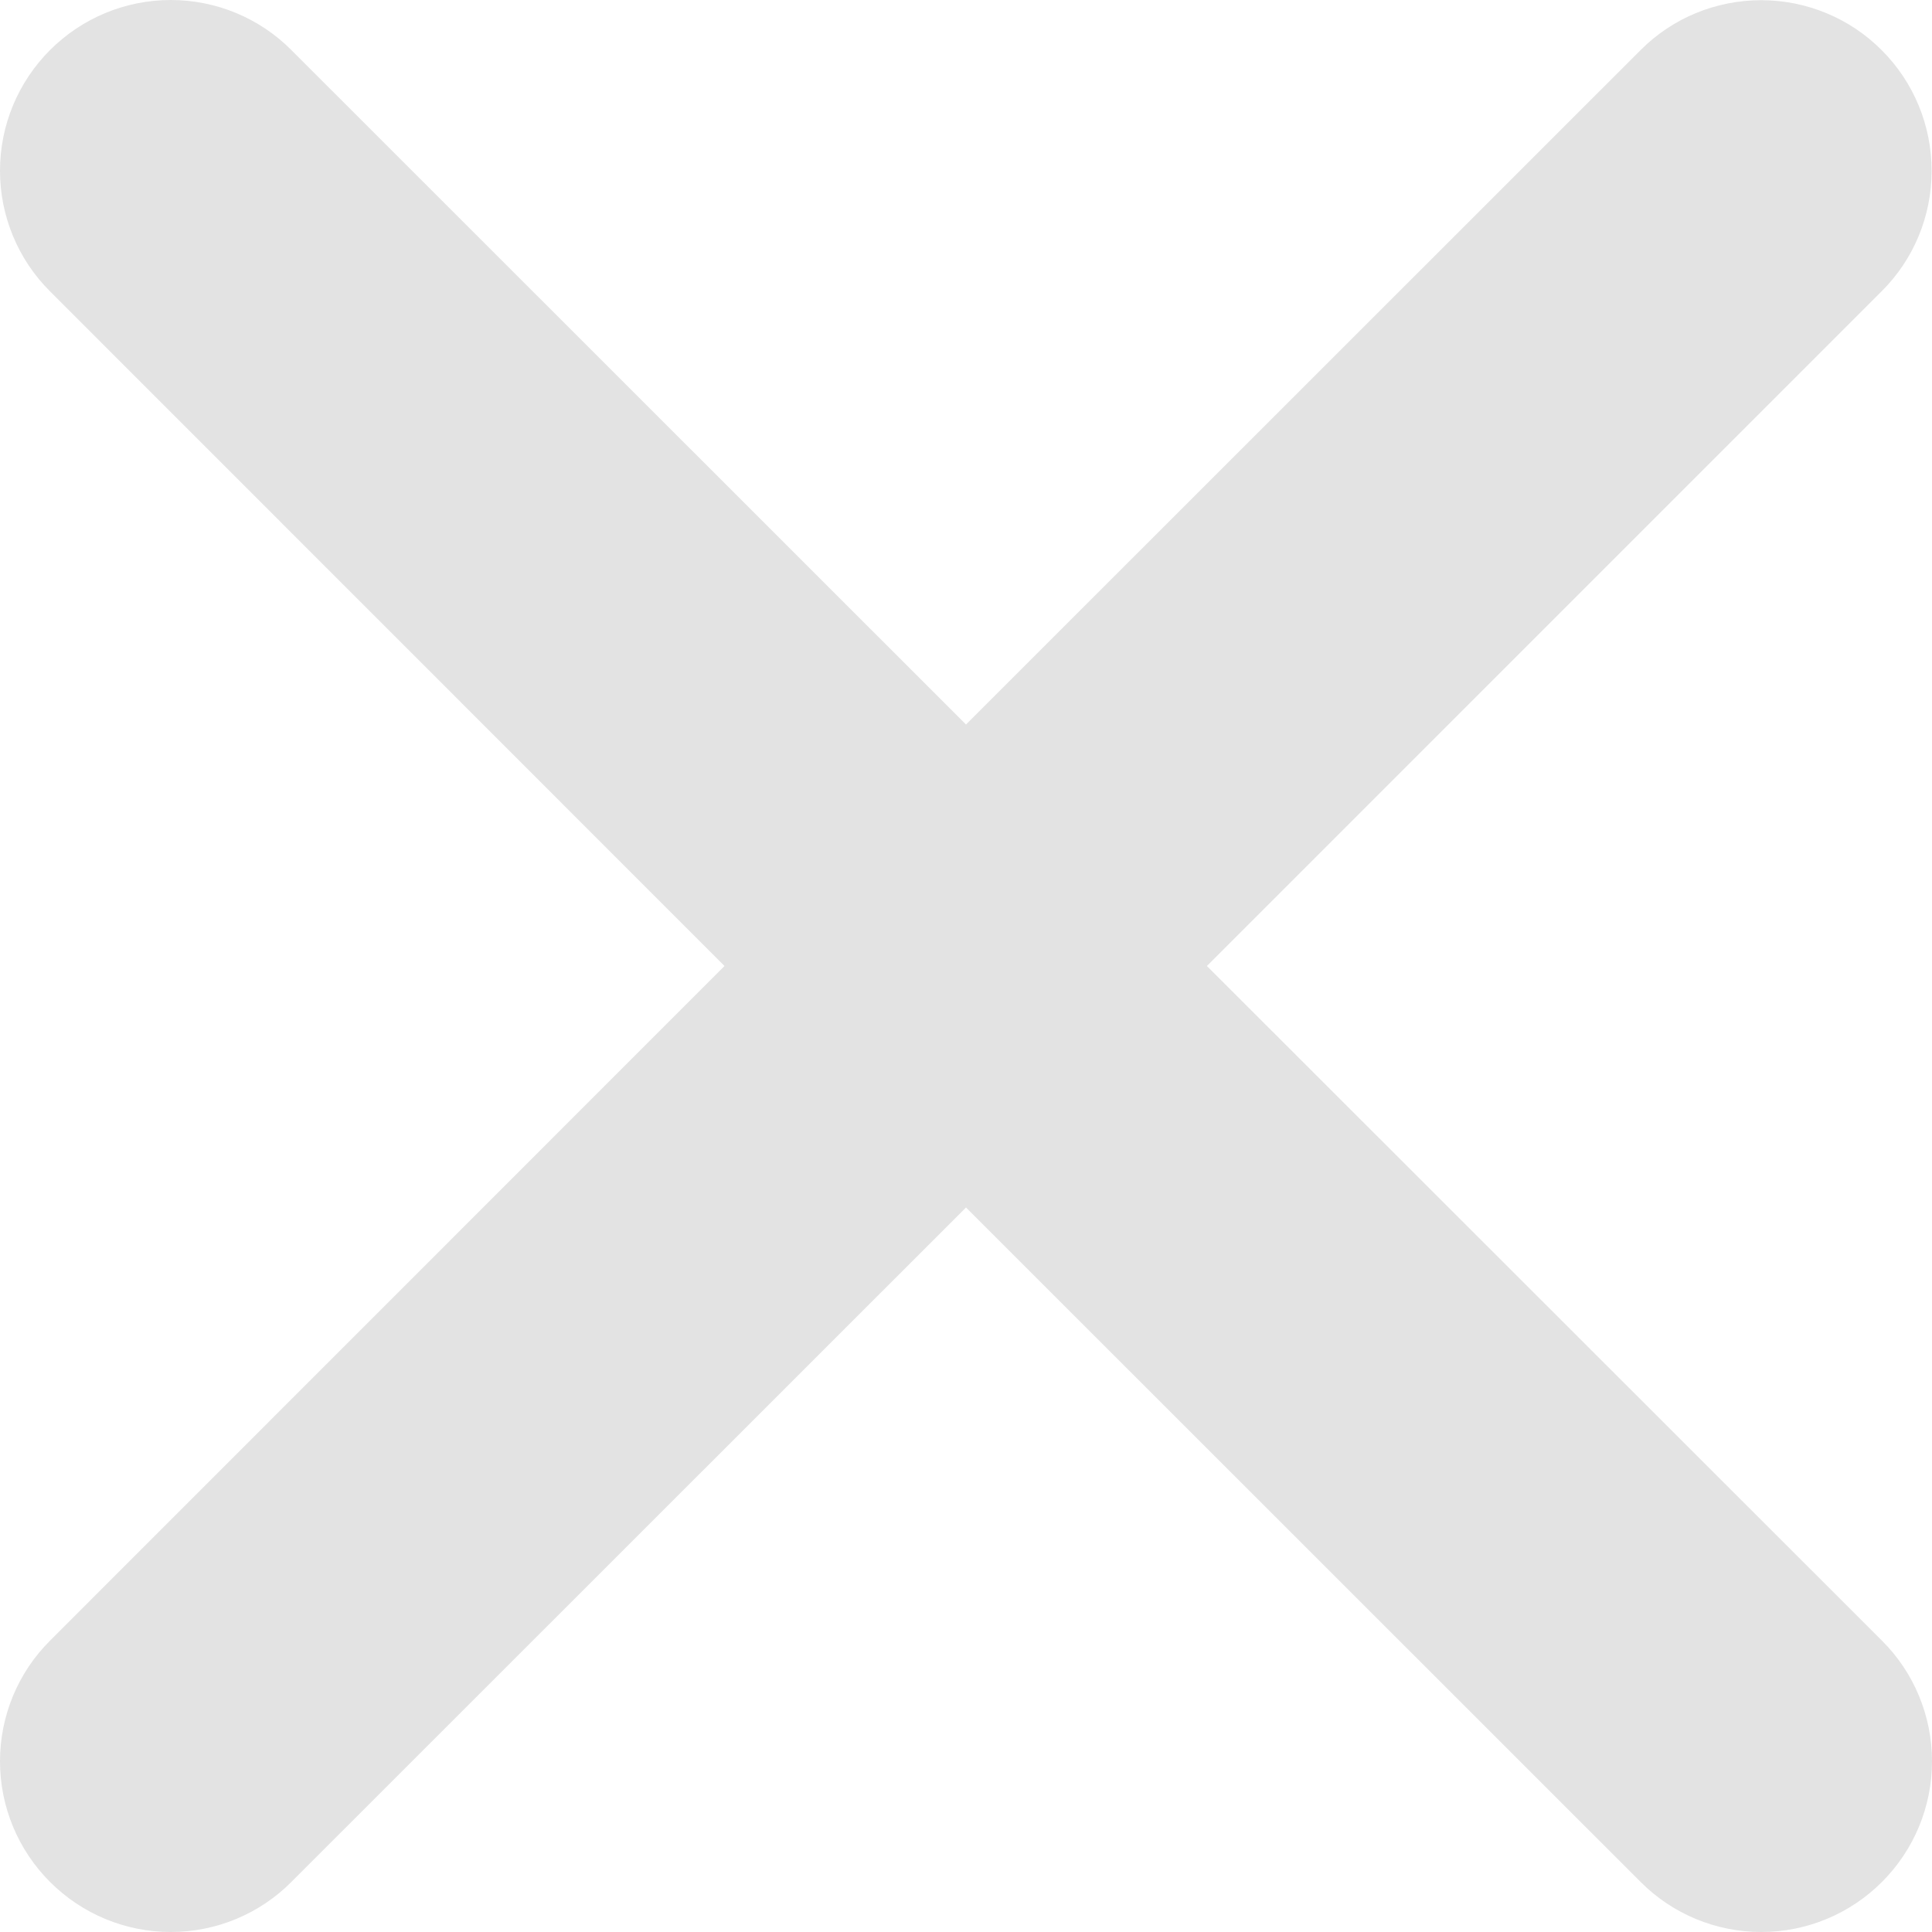
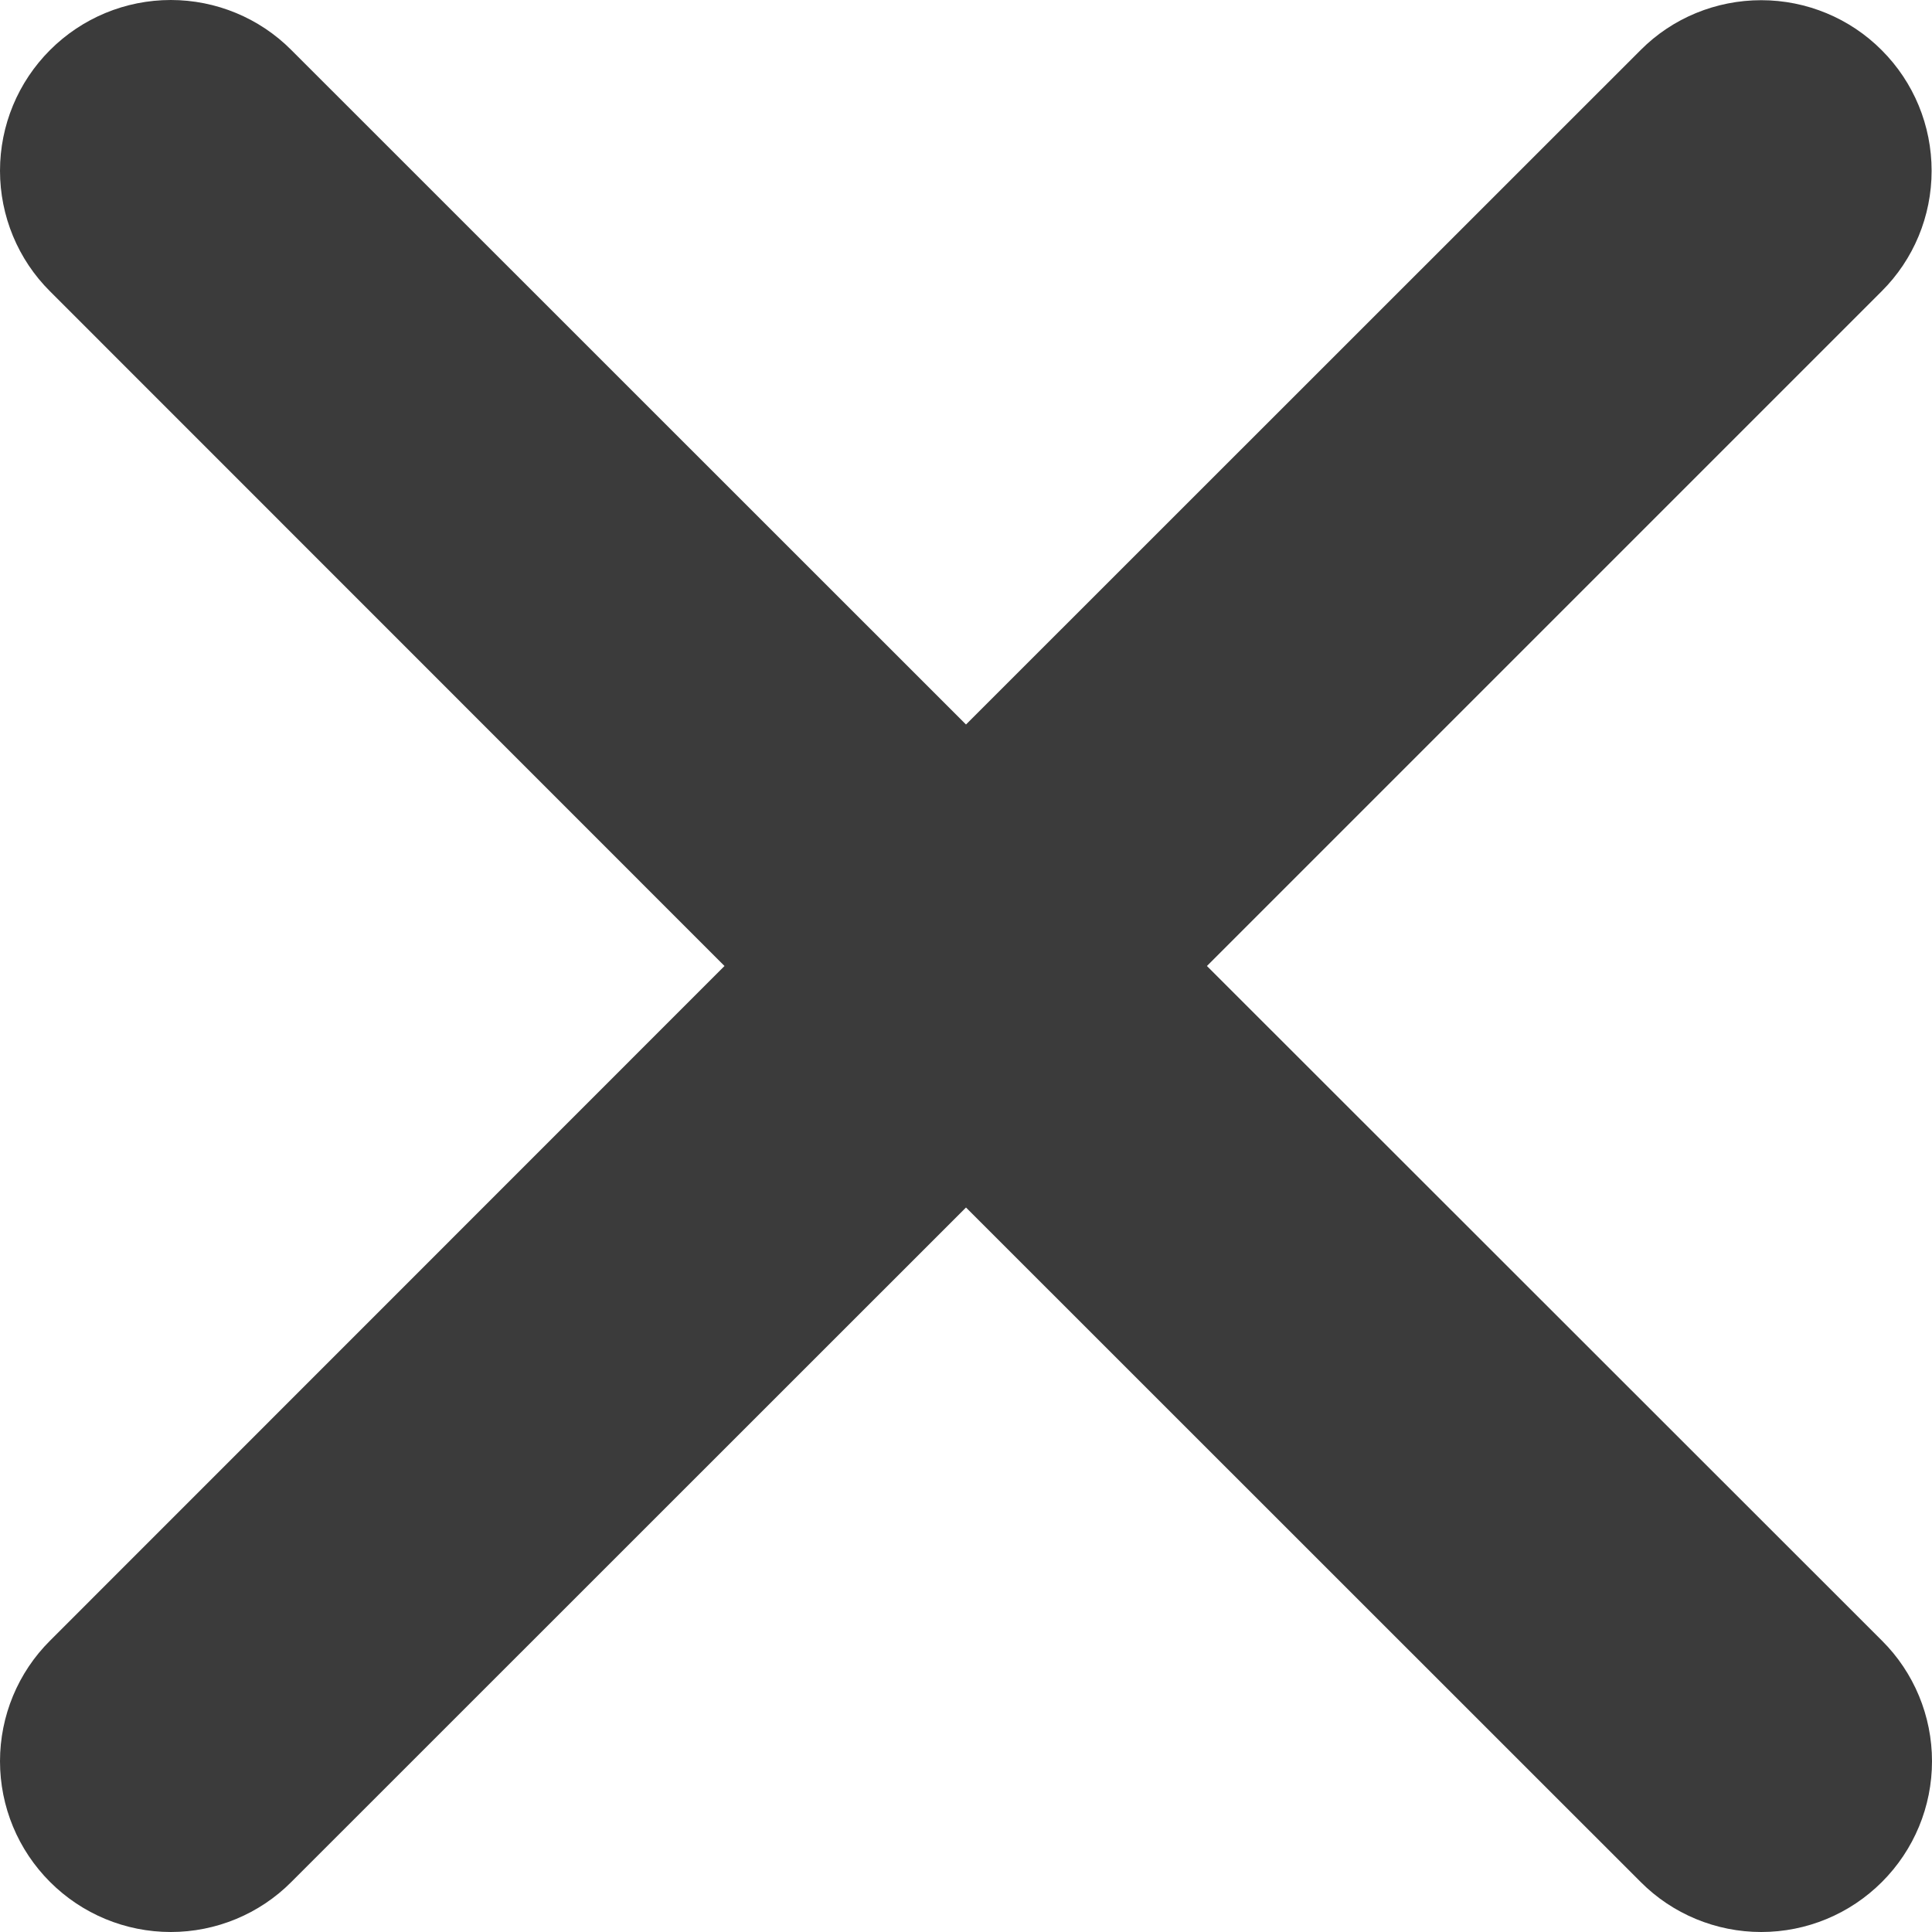
<svg xmlns="http://www.w3.org/2000/svg" width="10" height="10" viewBox="0 0 10 10" fill="none">
-   <path d="M6.247 5L9.739 1.508C9.905 1.343 9.998 1.119 9.998 0.884C9.998 0.65 9.906 0.426 9.74 0.26C9.575 0.094 9.35 0.001 9.116 0.001C8.882 0.001 8.657 0.093 8.492 0.259L5 3.75L1.508 0.259C1.343 0.093 1.118 0 0.884 0C0.649 0 0.425 0.093 0.259 0.259C0.093 0.425 0 0.649 0 0.884C0 1.118 0.093 1.343 0.259 1.508L3.75 5L0.259 8.492C0.093 8.657 0 8.882 0 9.116C0 9.351 0.093 9.575 0.259 9.741C0.425 9.907 0.649 10 0.884 10C1.118 10 1.343 9.907 1.508 9.741L5 6.25L8.492 9.741C8.657 9.907 8.882 10 9.116 10C9.351 10 9.575 9.907 9.741 9.741C9.907 9.575 10 9.351 10 9.116C10 8.882 9.907 8.657 9.741 8.492L6.247 5Z" fill="#E3E3E3" />
+   <path d="M6.247 5L9.739 1.508C9.905 1.343 9.998 1.119 9.998 0.884C9.998 0.65 9.906 0.426 9.74 0.26C9.575 0.094 9.35 0.001 9.116 0.001C8.882 0.001 8.657 0.093 8.492 0.259L5 3.75L1.508 0.259C1.343 0.093 1.118 0 0.884 0C0.649 0 0.425 0.093 0.259 0.259C0.093 0.425 0 0.649 0 0.884C0 1.118 0.093 1.343 0.259 1.508L3.75 5L0.259 8.492C0.093 8.657 0 8.882 0 9.116C0 9.351 0.093 9.575 0.259 9.741C0.425 9.907 0.649 10 0.884 10C1.118 10 1.343 9.907 1.508 9.741L5 6.25L8.492 9.741C8.657 9.907 8.882 10 9.116 10C9.351 10 9.575 9.907 9.741 9.741C9.907 9.575 10 9.351 10 9.116C10 8.882 9.907 8.657 9.741 8.492L6.247 5Z" fill="#3B3B3B" />
</svg>
